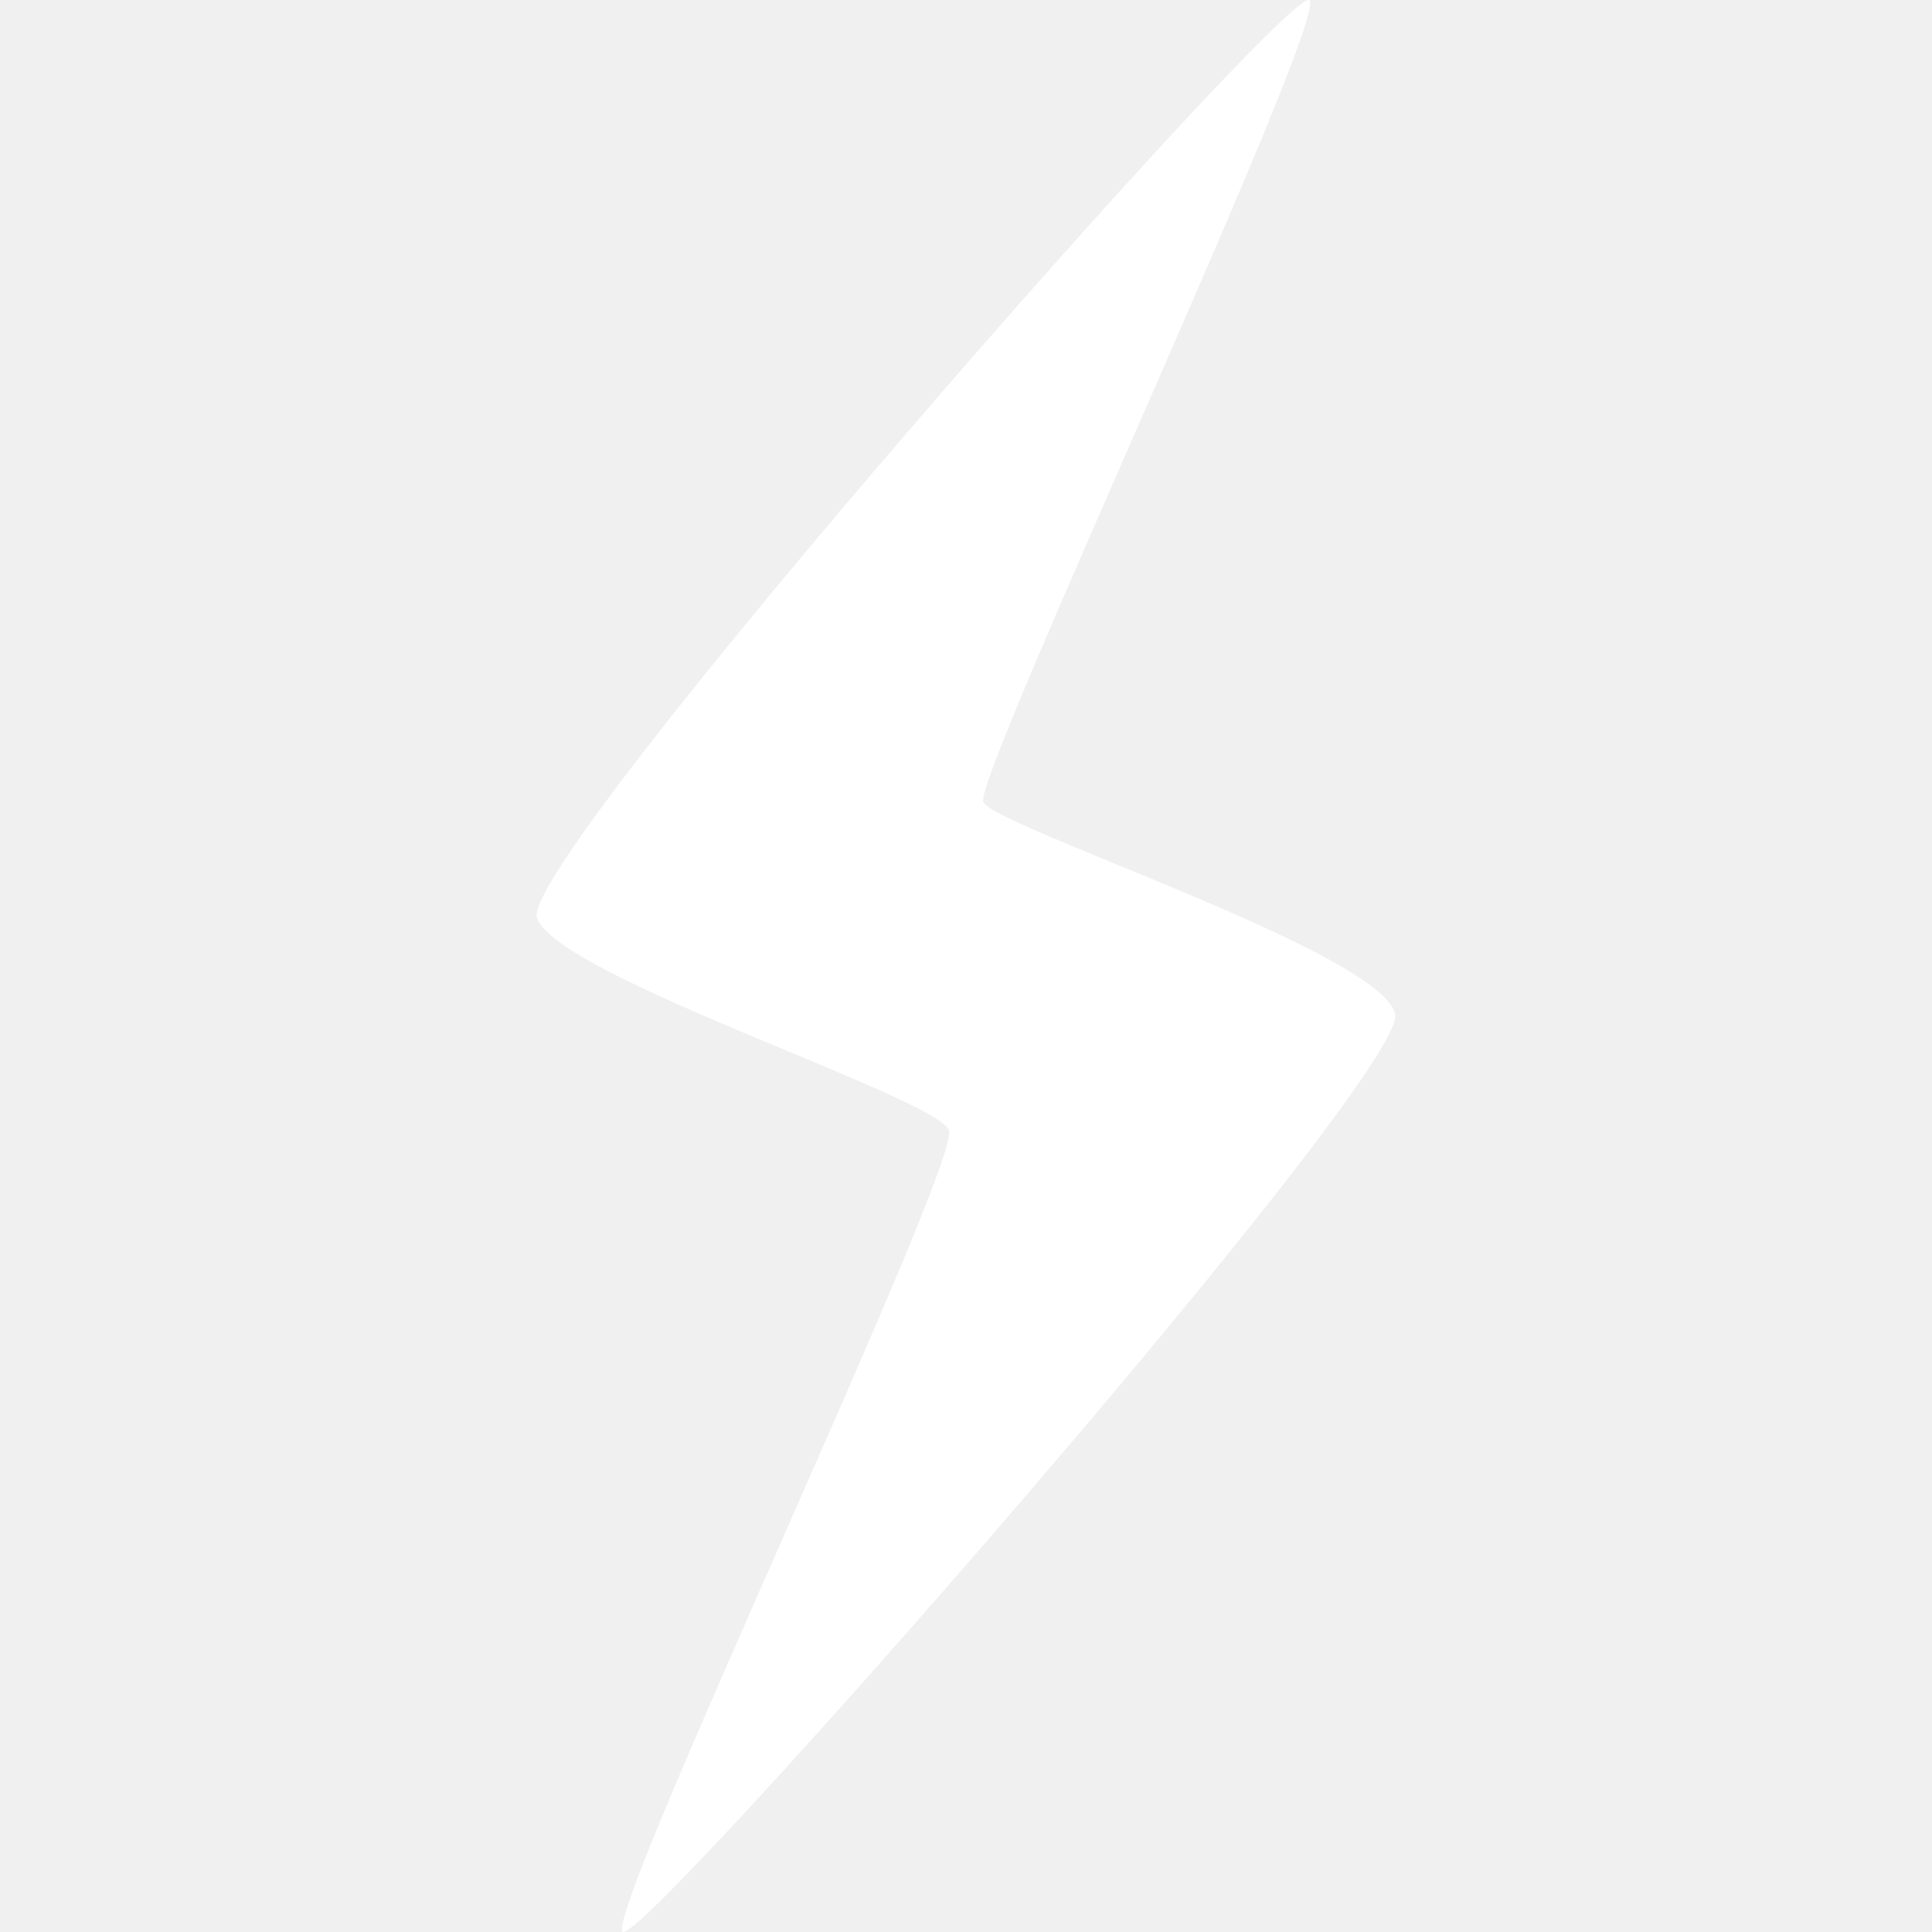
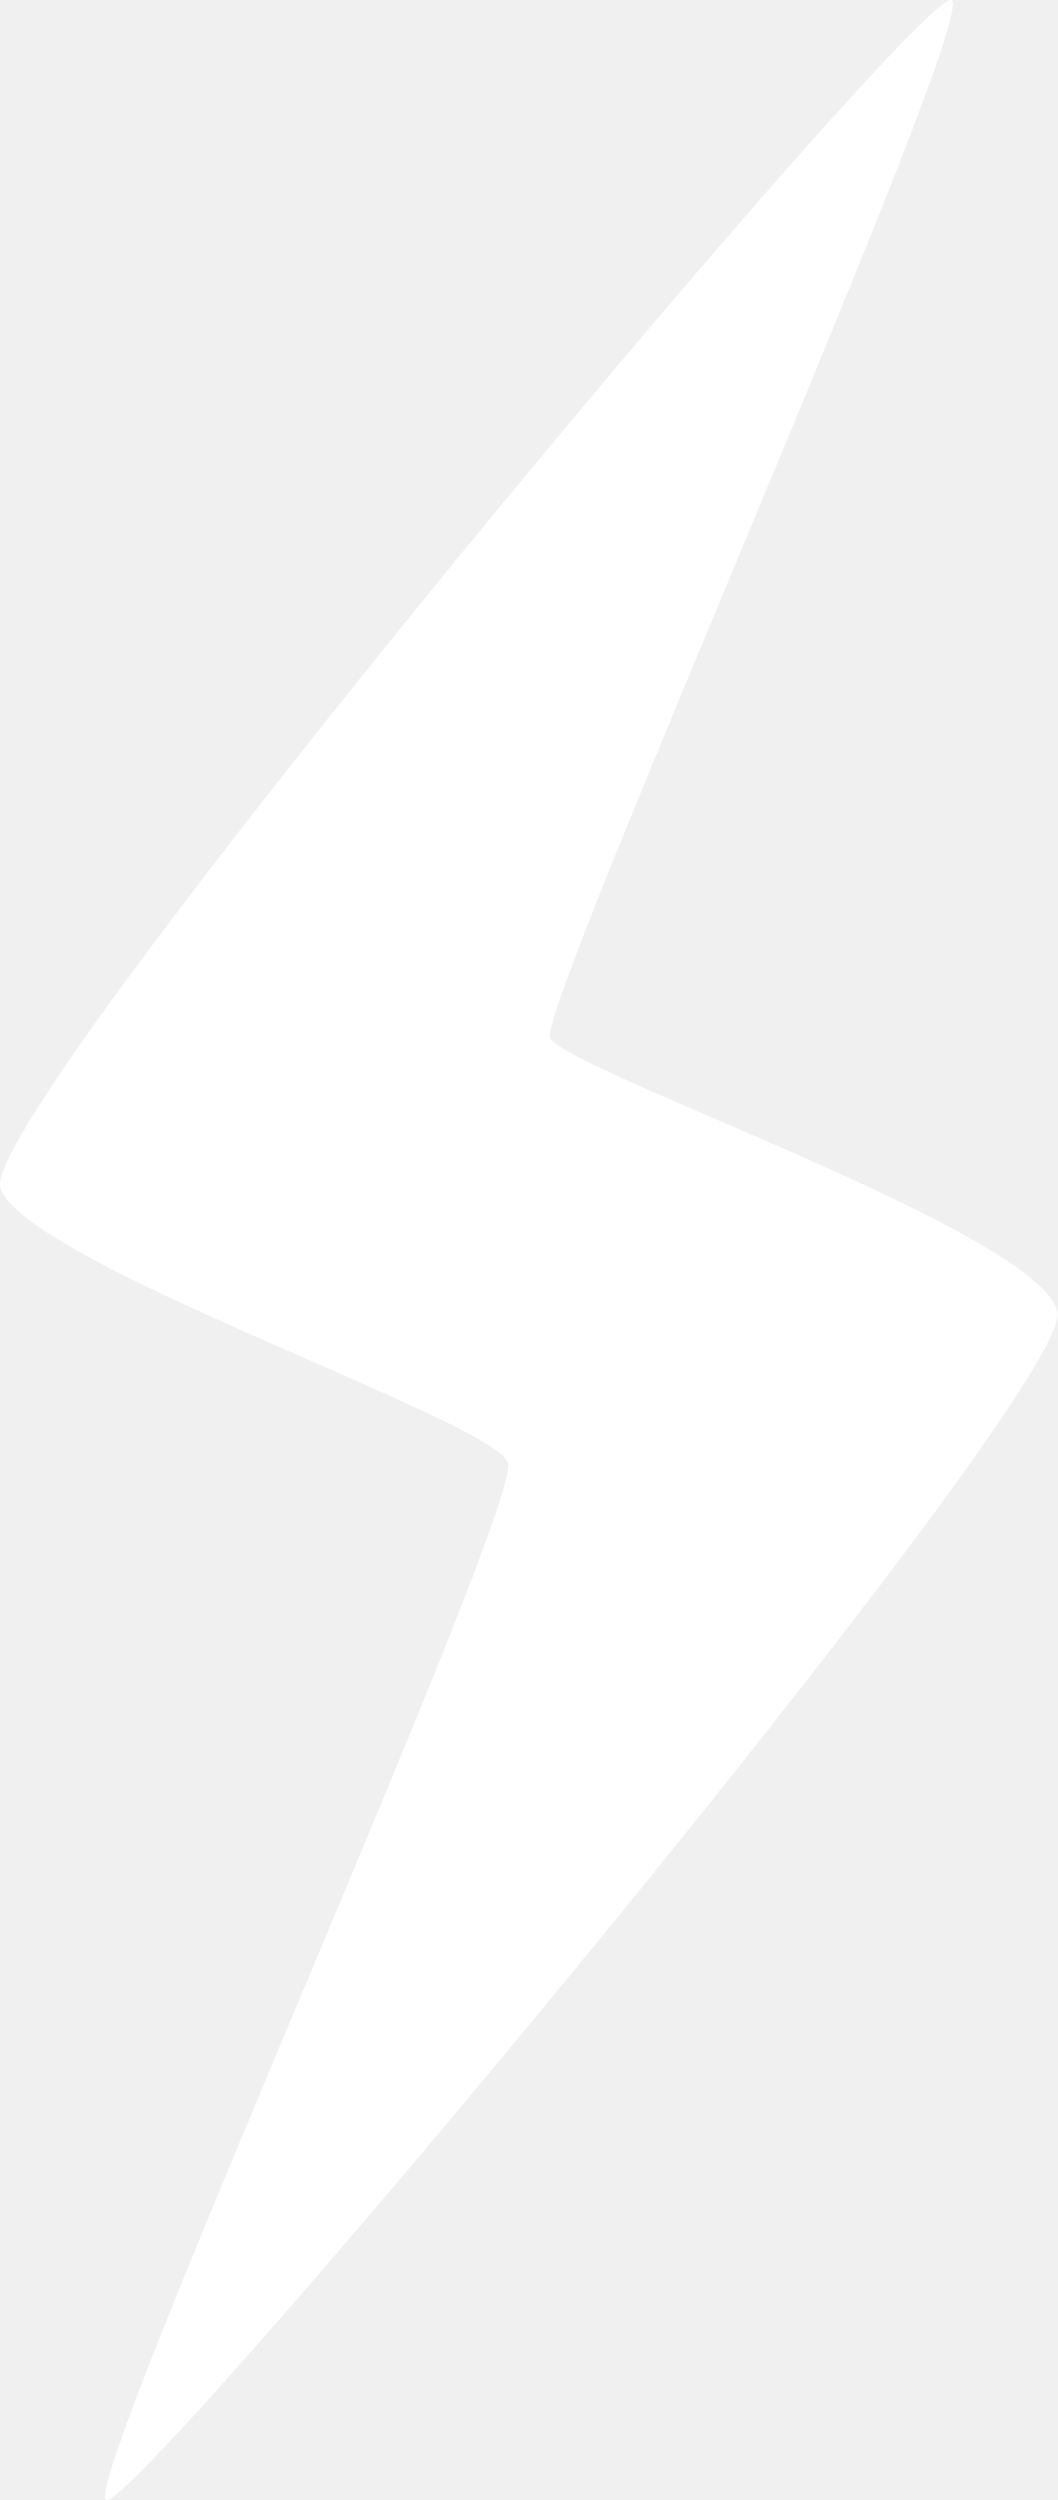
- <svg xmlns="http://www.w3.org/2000/svg" version="1.1" id="Capa_1" x="0px" y="0px" viewBox="0 0 90 90" style="enable-background:new 0 0 90 90;" xml:space="preserve" width="24px" height="24px">
-   <g>
-     <g>
-       <path d="M29.013,89.992c-0.969-0.631,15.768-35.801,15.191-37.343c-0.577-1.541-18.322-7.184-19.189-9.897    c-0.867-2.715,35.037-43.528,35.98-42.741c0.941,0.787-15.646,36.192-15.191,37.342c0.453,1.15,18.641,7.028,19.189,9.898    C65.541,50.121,29.981,90.623,29.013,89.992z" fill="#FFFFFF" />
+ <svg xmlns="http://www.w3.org/2000/svg" width="11px" height="26px" viewBox="0 0 11 26" version="1.1">
+   <defs />
+   <g id="Website" stroke="none" stroke-width="1" fill="none" fill-rule="evenodd">
+     <g id="lightning" fill-rule="nonzero" fill="#FFFFFF">
+       <path d="M1.104,25.998 C0.837,25.816 5.44,15.655 5.281,15.21 C5.123,14.765 0.243,13.134 0.004,12.351 C-0.234,11.566 9.639,-0.224 9.899,0.003 C10.158,0.231 5.596,10.459 5.721,10.791 C5.846,11.123 10.848,12.821 10.998,13.65 C11.149,14.48 1.37,26.18 1.104,25.998 Z" id="Shape" />
    </g>
  </g>
-   <g>
- </g>
-   <g>
- </g>
-   <g>
- </g>
-   <g>
- </g>
-   <g>
- </g>
-   <g>
- </g>
-   <g>
- </g>
-   <g>
- </g>
-   <g>
- </g>
-   <g>
- </g>
-   <g>
- </g>
-   <g>
- </g>
-   <g>
- </g>
-   <g>
- </g>
-   <g>
- </g>
</svg>
